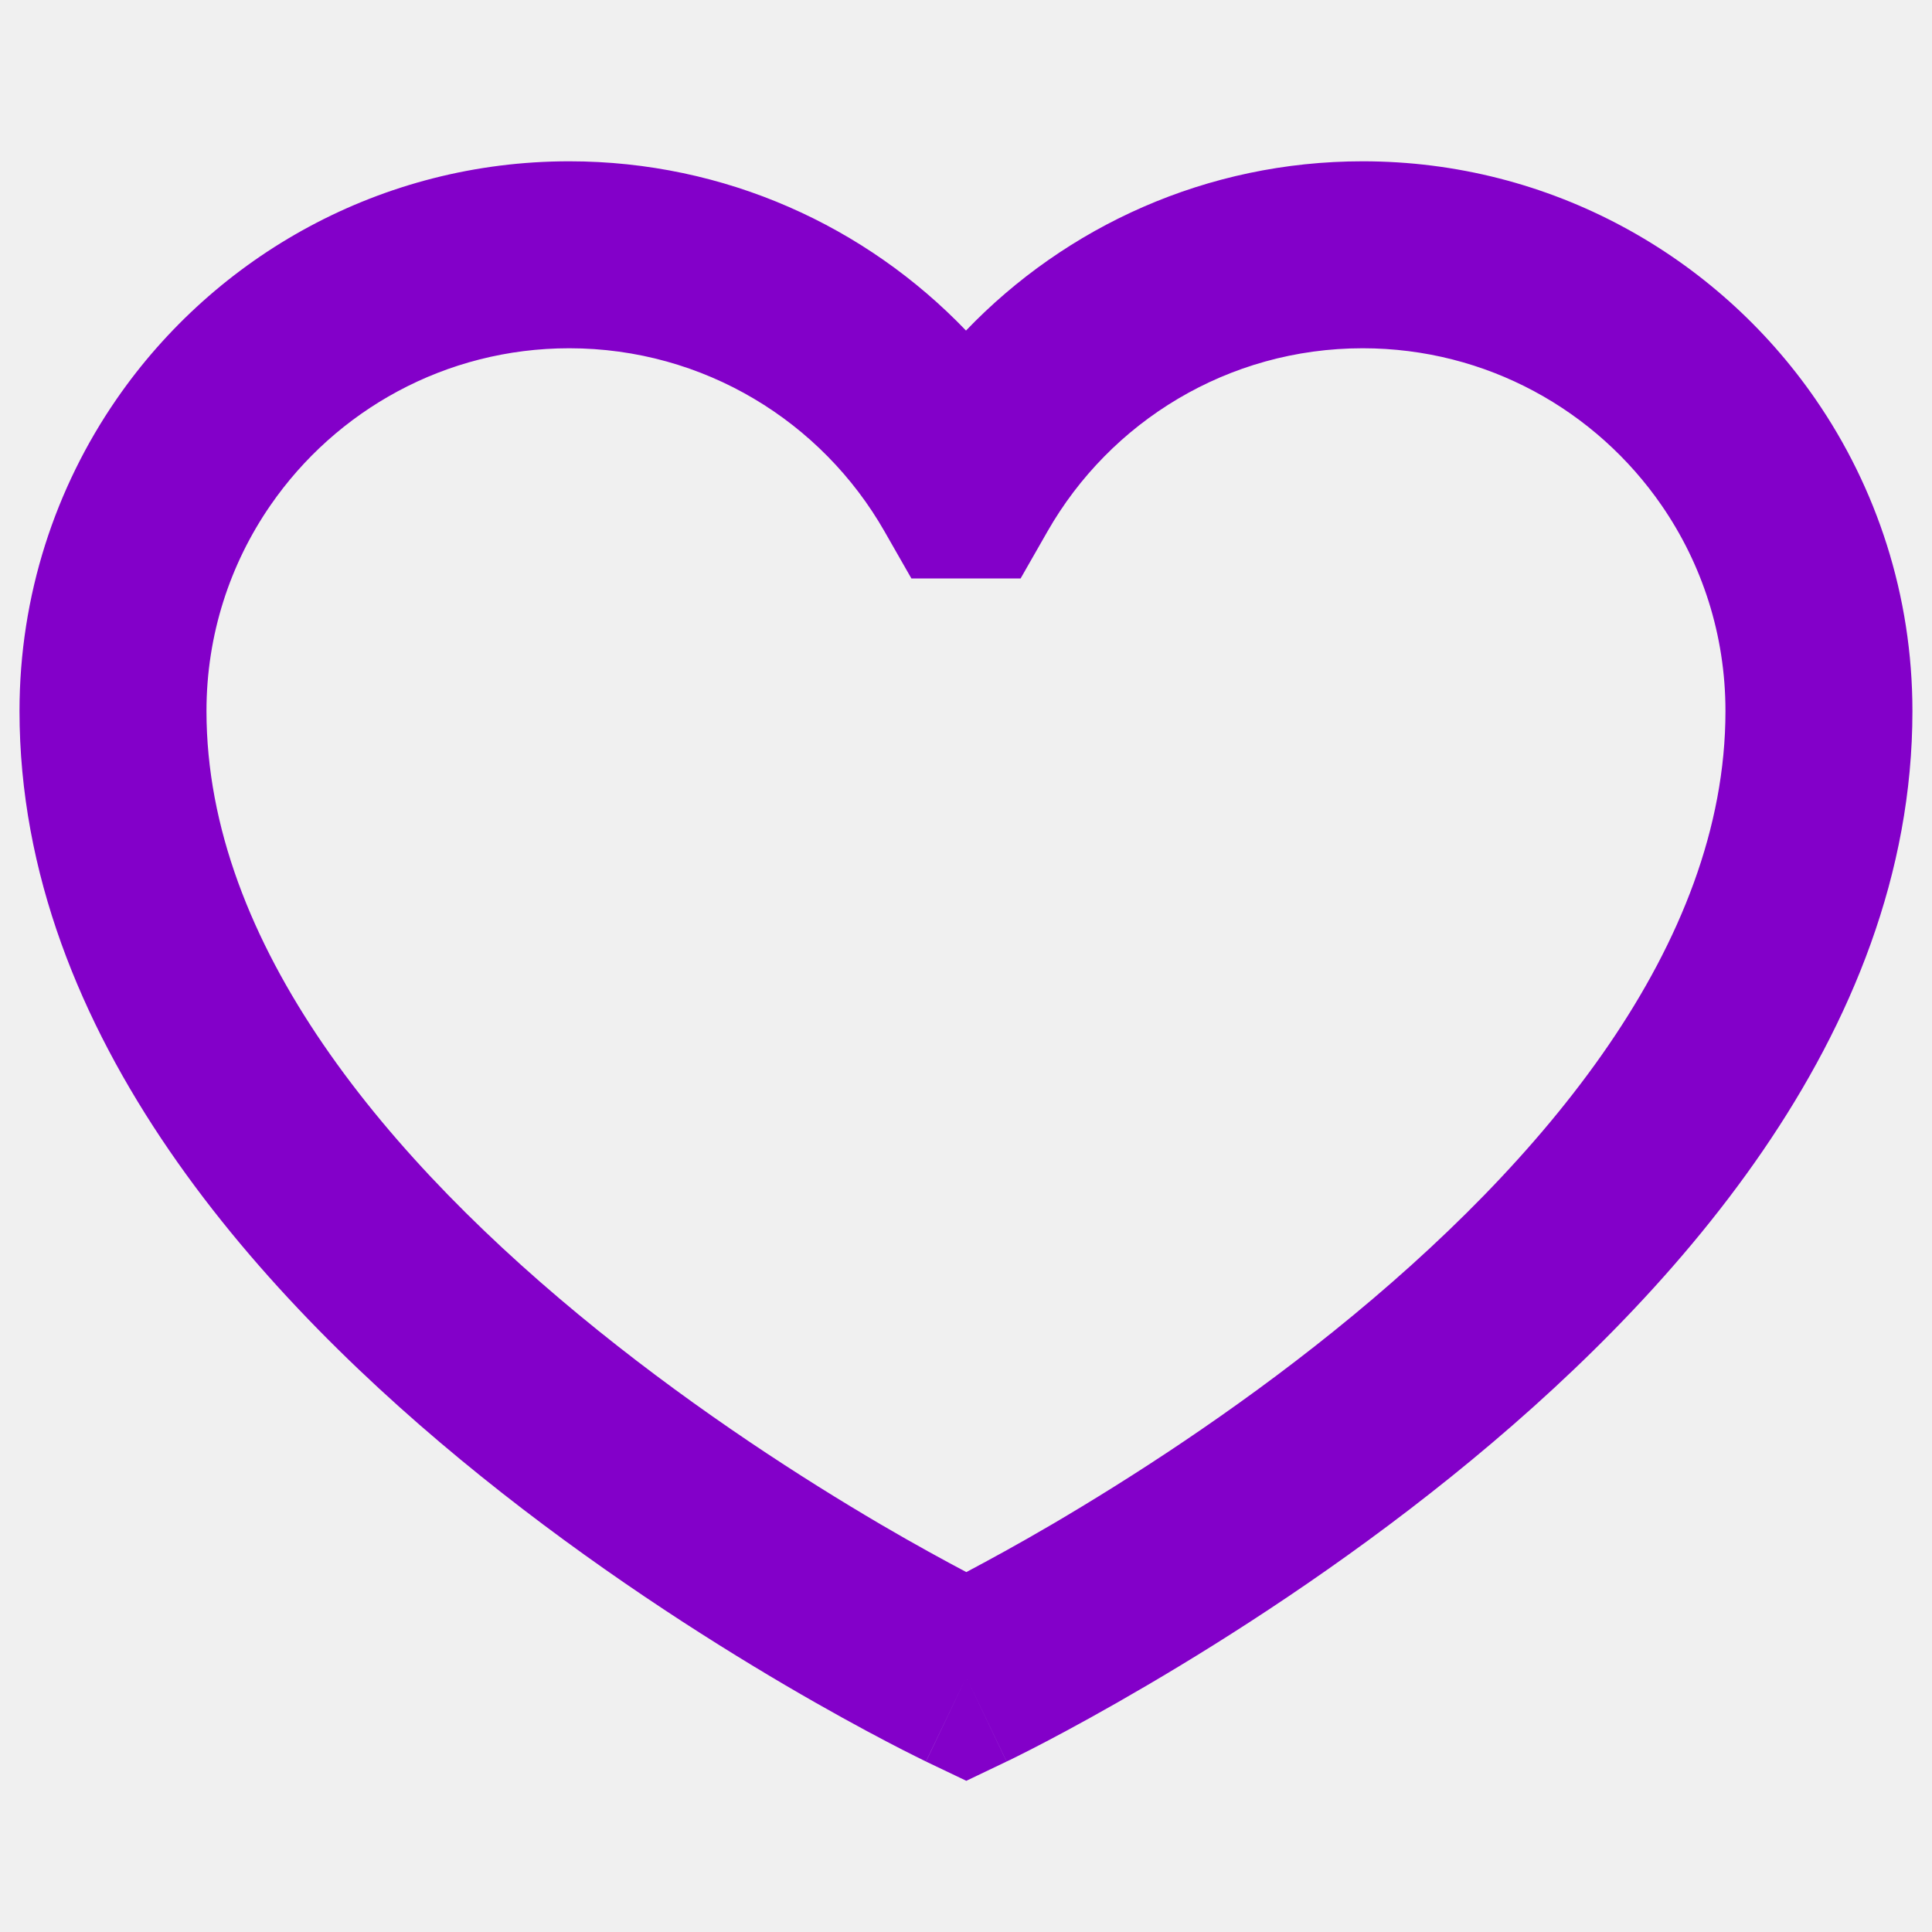
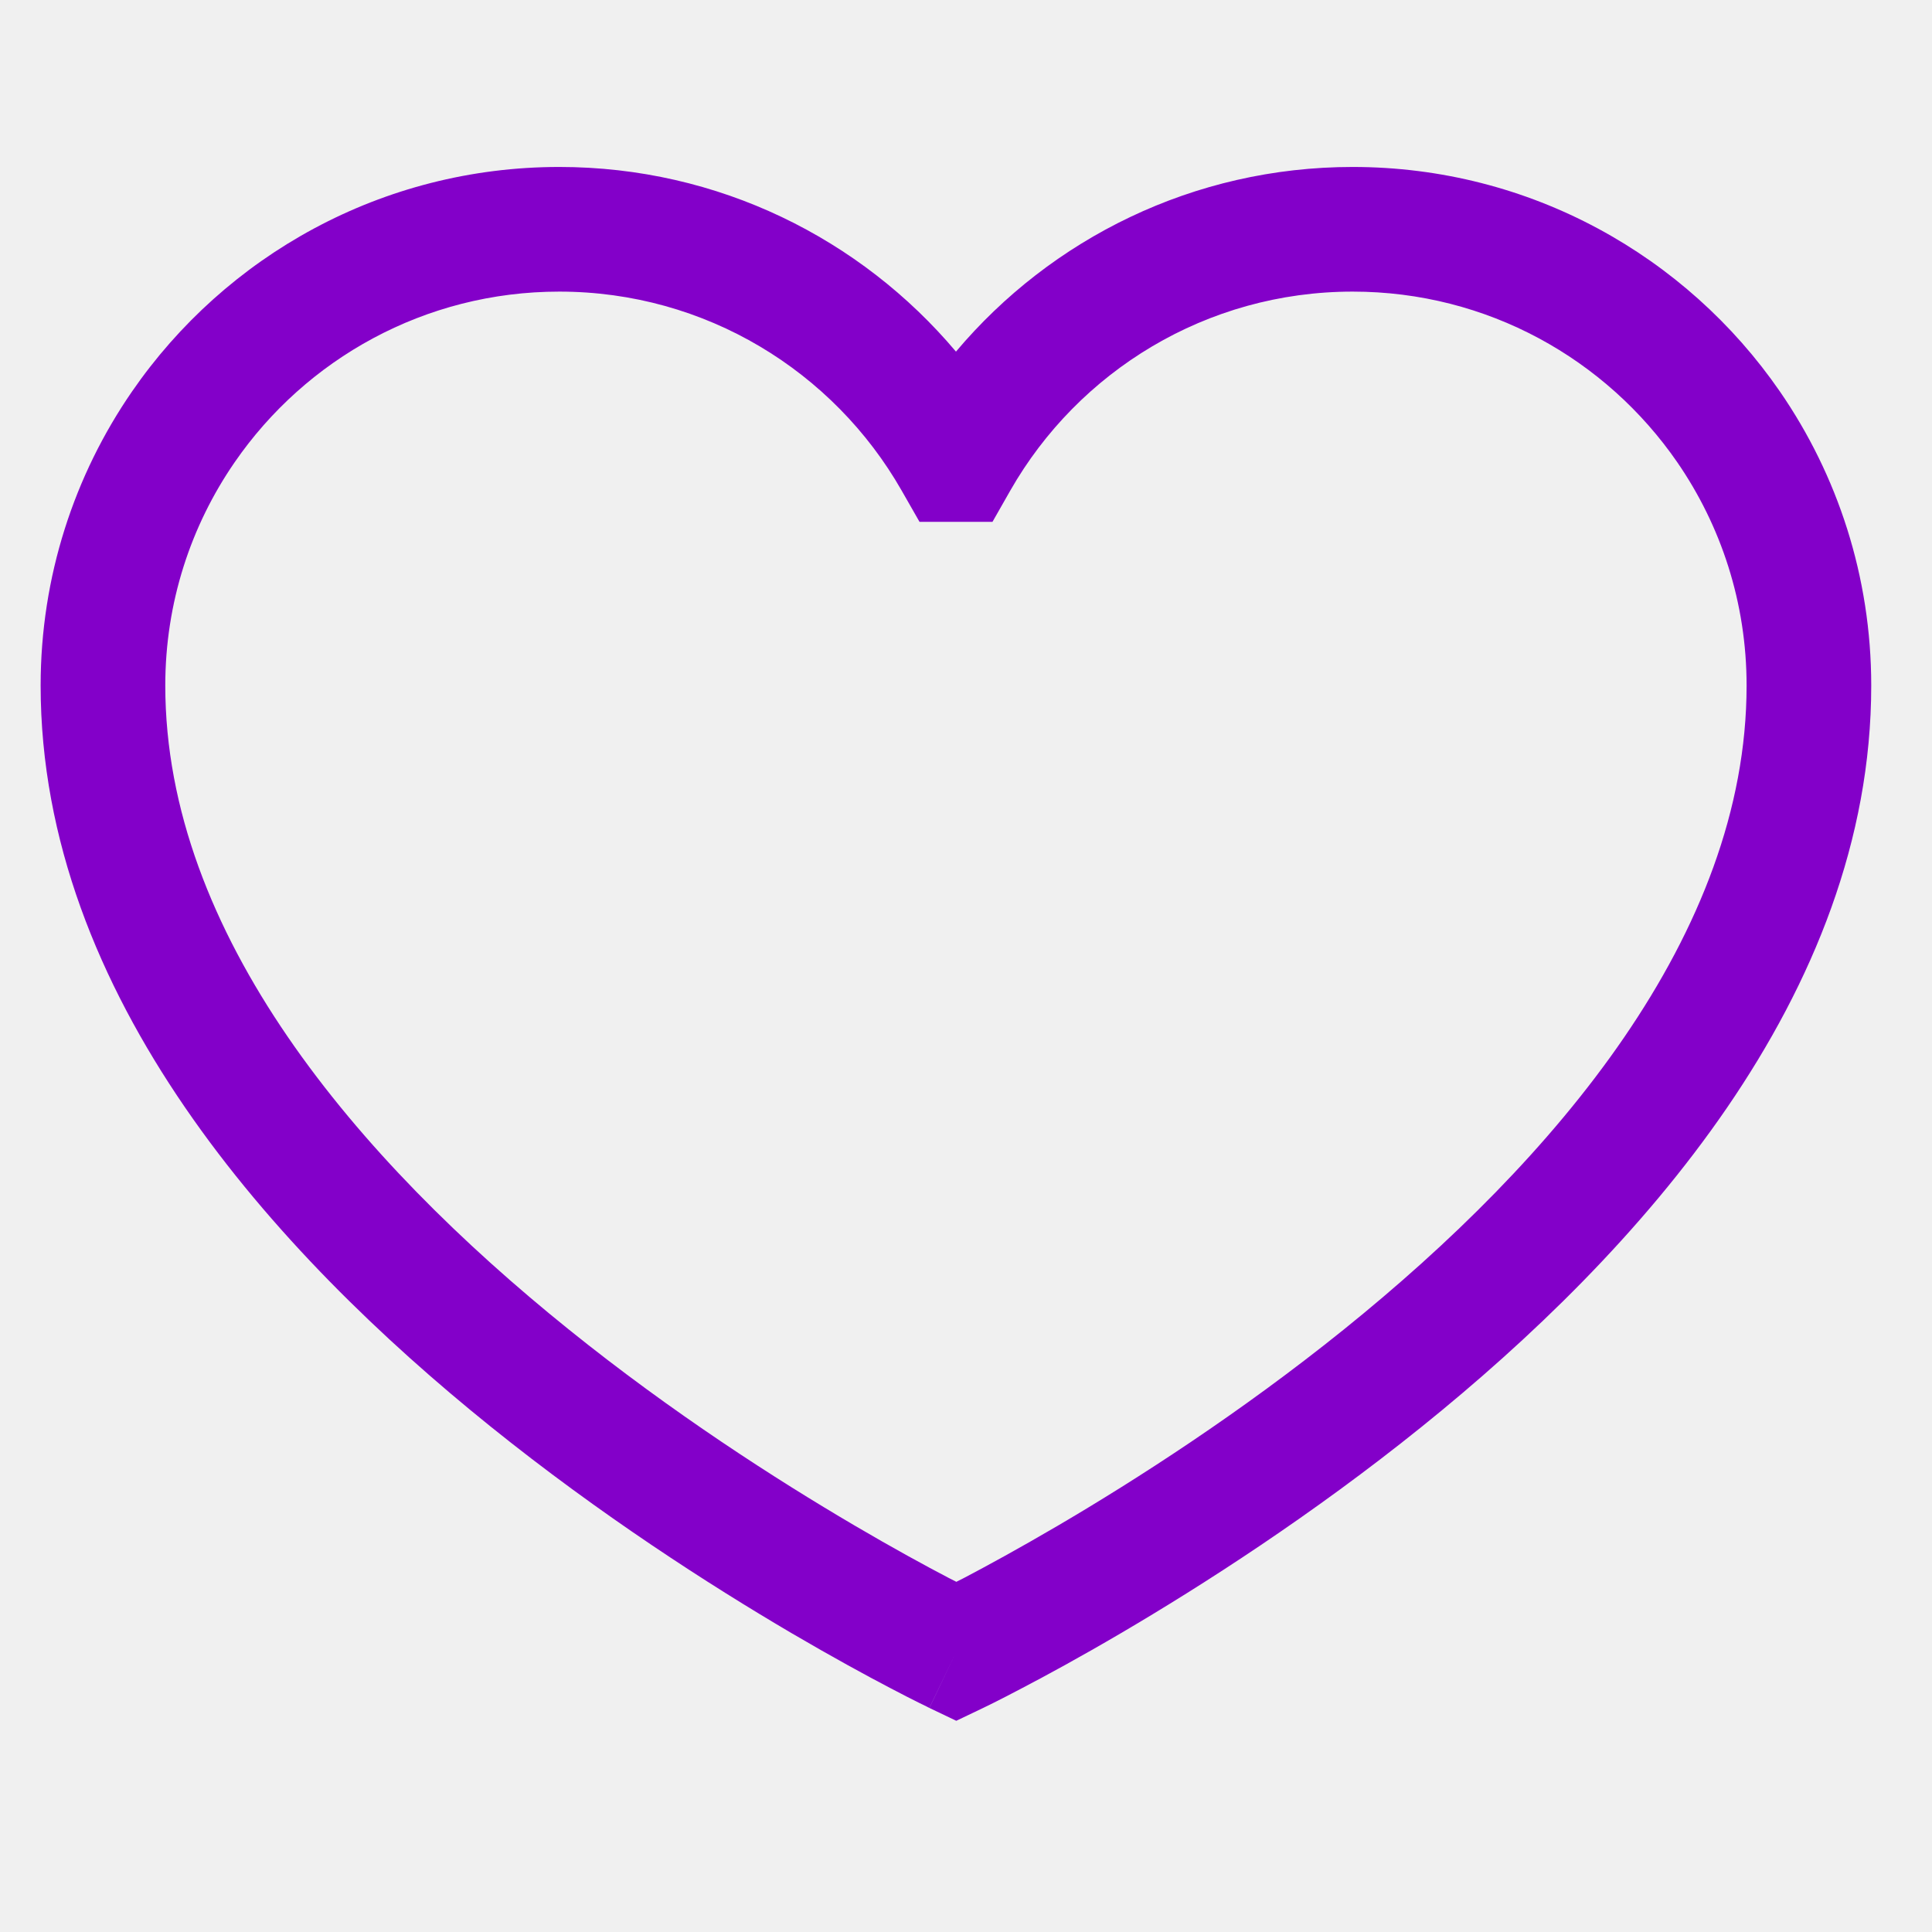
<svg xmlns="http://www.w3.org/2000/svg" width="31" height="31" viewBox="0 0 31 31" fill="none">
-   <g clip-path="url(#clip0_175_19)">
-     <path d="M16.151 28.265L15.505 28.574L14.858 28.265L15.505 26.912L16.151 28.265ZM27.686 11.41C27.686 10.182 27.308 9.047 26.662 8.11C25.61 6.584 23.854 5.589 21.866 5.588C19.703 5.588 17.812 6.768 16.808 8.526L16.376 9.282H14.624L14.192 8.526C13.188 6.768 11.298 5.589 9.135 5.588C7.147 5.588 5.39 6.584 4.338 8.11C3.692 9.047 3.313 10.182 3.313 11.41C3.314 15.149 6.222 18.632 9.6 21.351C11.238 22.67 12.884 23.727 14.125 24.456C14.683 24.783 15.156 25.04 15.505 25.225C15.853 25.041 16.326 24.784 16.884 24.457C18.123 23.729 19.769 22.674 21.405 21.356C24.779 18.639 27.686 15.156 27.686 11.41ZM30.686 11.41C30.686 16.634 26.754 20.901 23.287 23.693C21.504 25.129 19.728 26.267 18.402 27.044C17.738 27.434 17.183 27.736 16.79 27.942C16.594 28.045 16.438 28.124 16.329 28.178C16.275 28.205 16.232 28.226 16.202 28.241C16.187 28.248 16.175 28.253 16.167 28.257L16.153 28.264L16.152 28.265L15.505 26.912L14.857 28.264H14.856C14.856 28.264 14.855 28.263 14.854 28.262C14.851 28.261 14.847 28.259 14.843 28.257C14.834 28.253 14.822 28.247 14.808 28.24C14.778 28.225 14.735 28.204 14.681 28.177C14.572 28.123 14.416 28.044 14.22 27.941C13.827 27.735 13.271 27.433 12.606 27.043C11.28 26.264 9.503 25.125 7.719 23.688C4.25 20.896 0.314 16.628 0.313 11.41C0.313 9.554 0.888 7.828 1.869 6.406C3.458 4.103 6.119 2.588 9.135 2.588C11.638 2.589 13.896 3.632 15.5 5.304C17.104 3.632 19.363 2.588 21.866 2.588C24.881 2.589 27.542 4.103 29.131 6.406C30.112 7.828 30.686 9.554 30.686 11.41Z" fill="#8300C9" />
-   </g>
-   <defs>
-     <clipPath id="clip0_175_19">
-       <rect width="31" height="31" fill="white" />
-     </clipPath>
-   </defs>
+   <path d="M28.025 11C28.025 9.668 27.614 8.435 26.912 7.416C25.77 5.761 23.864 4.679 21.705 4.679C19.355 4.679 17.302 5.961 16.212 7.869L15.925 8.373H14.754L14.466 7.869C13.376 5.961 11.323 4.679 8.974 4.679C6.815 4.679 4.907 5.761 3.766 7.416C3.063 8.435 2.652 9.668 2.652 11C2.653 14.986 5.733 18.6 9.125 21.331C10.787 22.67 12.456 23.74 13.711 24.477C14.337 24.845 14.858 25.128 15.221 25.318C15.264 25.341 15.306 25.361 15.345 25.381C15.383 25.361 15.425 25.341 15.468 25.319C15.83 25.129 16.35 24.846 16.976 24.479C18.23 23.743 19.896 22.674 21.558 21.336C24.947 18.607 28.025 14.993 28.025 11ZM30.025 11C30.025 15.978 26.263 20.115 22.811 22.894C21.053 24.31 19.299 25.434 17.988 26.204C17.332 26.589 16.783 26.887 16.396 27.089C16.203 27.191 16.05 27.269 15.944 27.322C15.892 27.348 15.851 27.368 15.822 27.382C15.808 27.389 15.797 27.394 15.789 27.398C15.785 27.4 15.782 27.402 15.779 27.403C15.778 27.403 15.777 27.403 15.776 27.404L15.775 27.405L15.344 27.611L14.913 27.405L15.344 26.502L14.912 27.404H14.911C14.91 27.403 14.909 27.403 14.908 27.403C14.906 27.402 14.903 27.4 14.899 27.398C14.892 27.394 14.88 27.388 14.866 27.381C14.838 27.367 14.796 27.347 14.743 27.321C14.637 27.268 14.484 27.191 14.291 27.089C13.904 26.887 13.355 26.588 12.698 26.203C11.386 25.432 9.631 24.306 7.871 22.889C4.418 20.109 0.653 15.972 0.652 11C0.652 9.25 1.194 7.622 2.119 6.281C3.618 4.107 6.129 2.679 8.974 2.679C11.529 2.679 13.813 3.832 15.339 5.642C16.864 3.832 19.15 2.679 21.705 2.679C24.549 2.679 27.059 4.107 28.559 6.281C29.484 7.622 30.025 9.25 30.025 11Z" fill="#8300C9" />
</svg>
